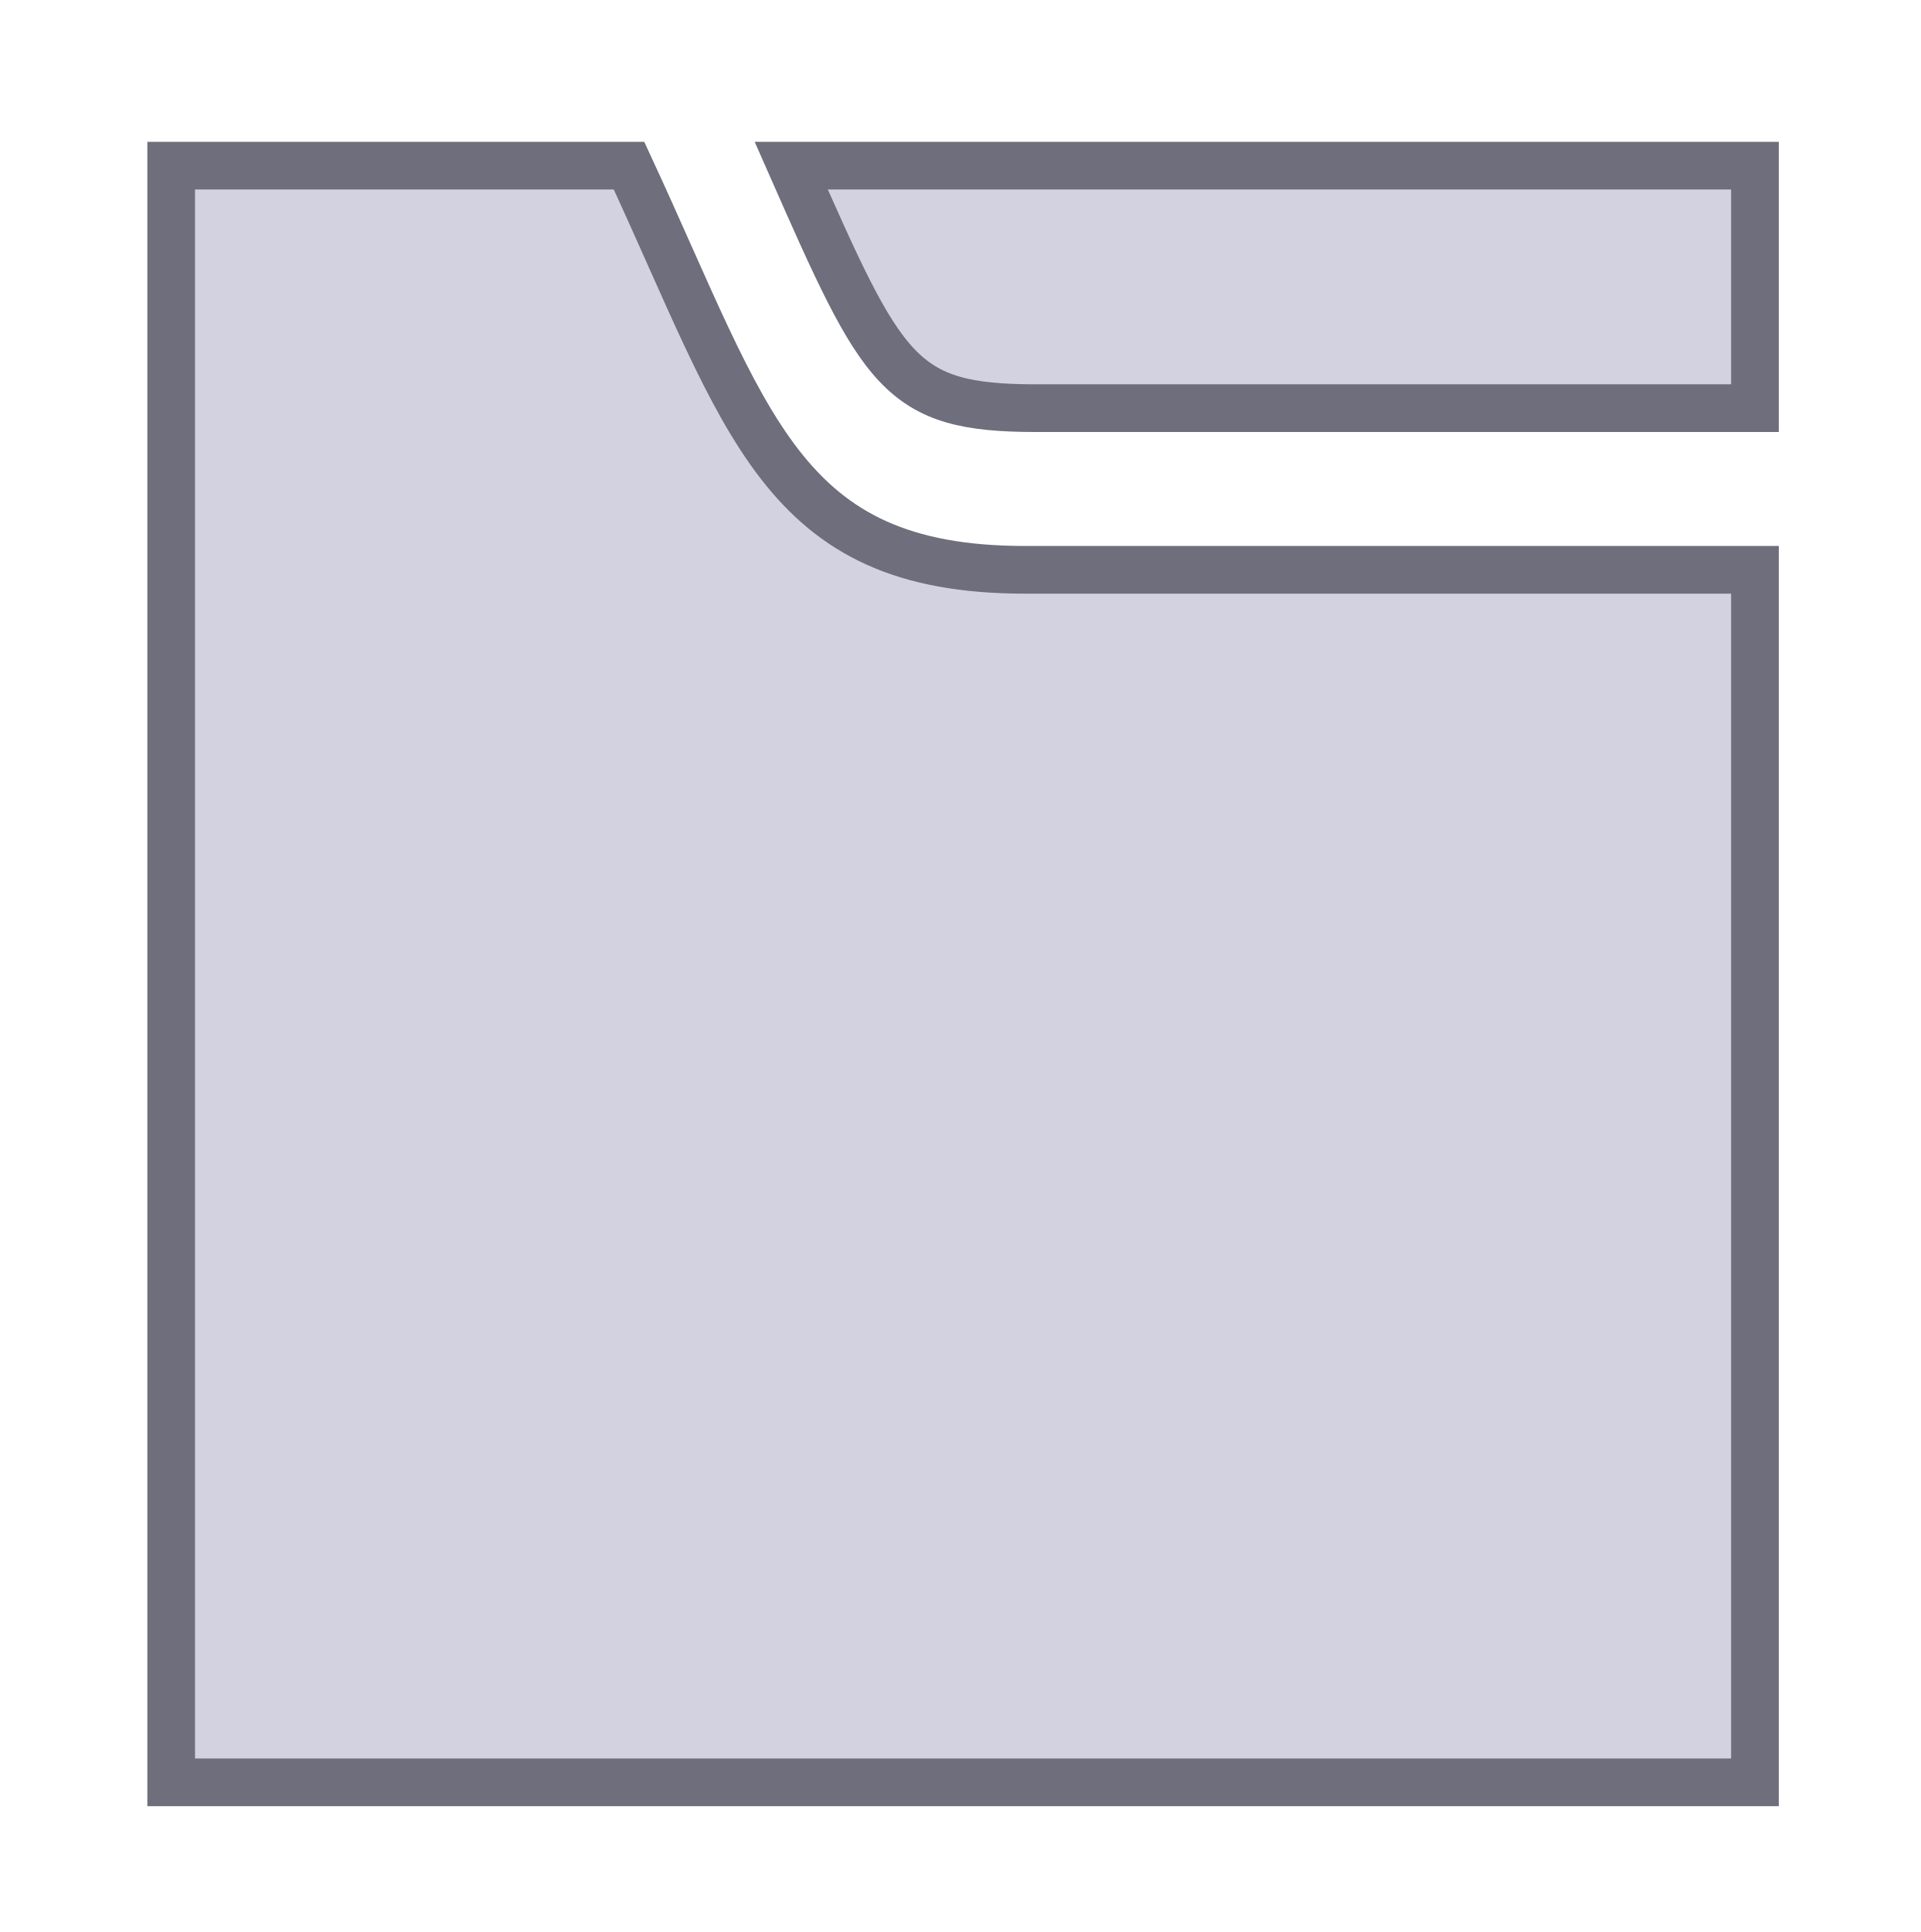
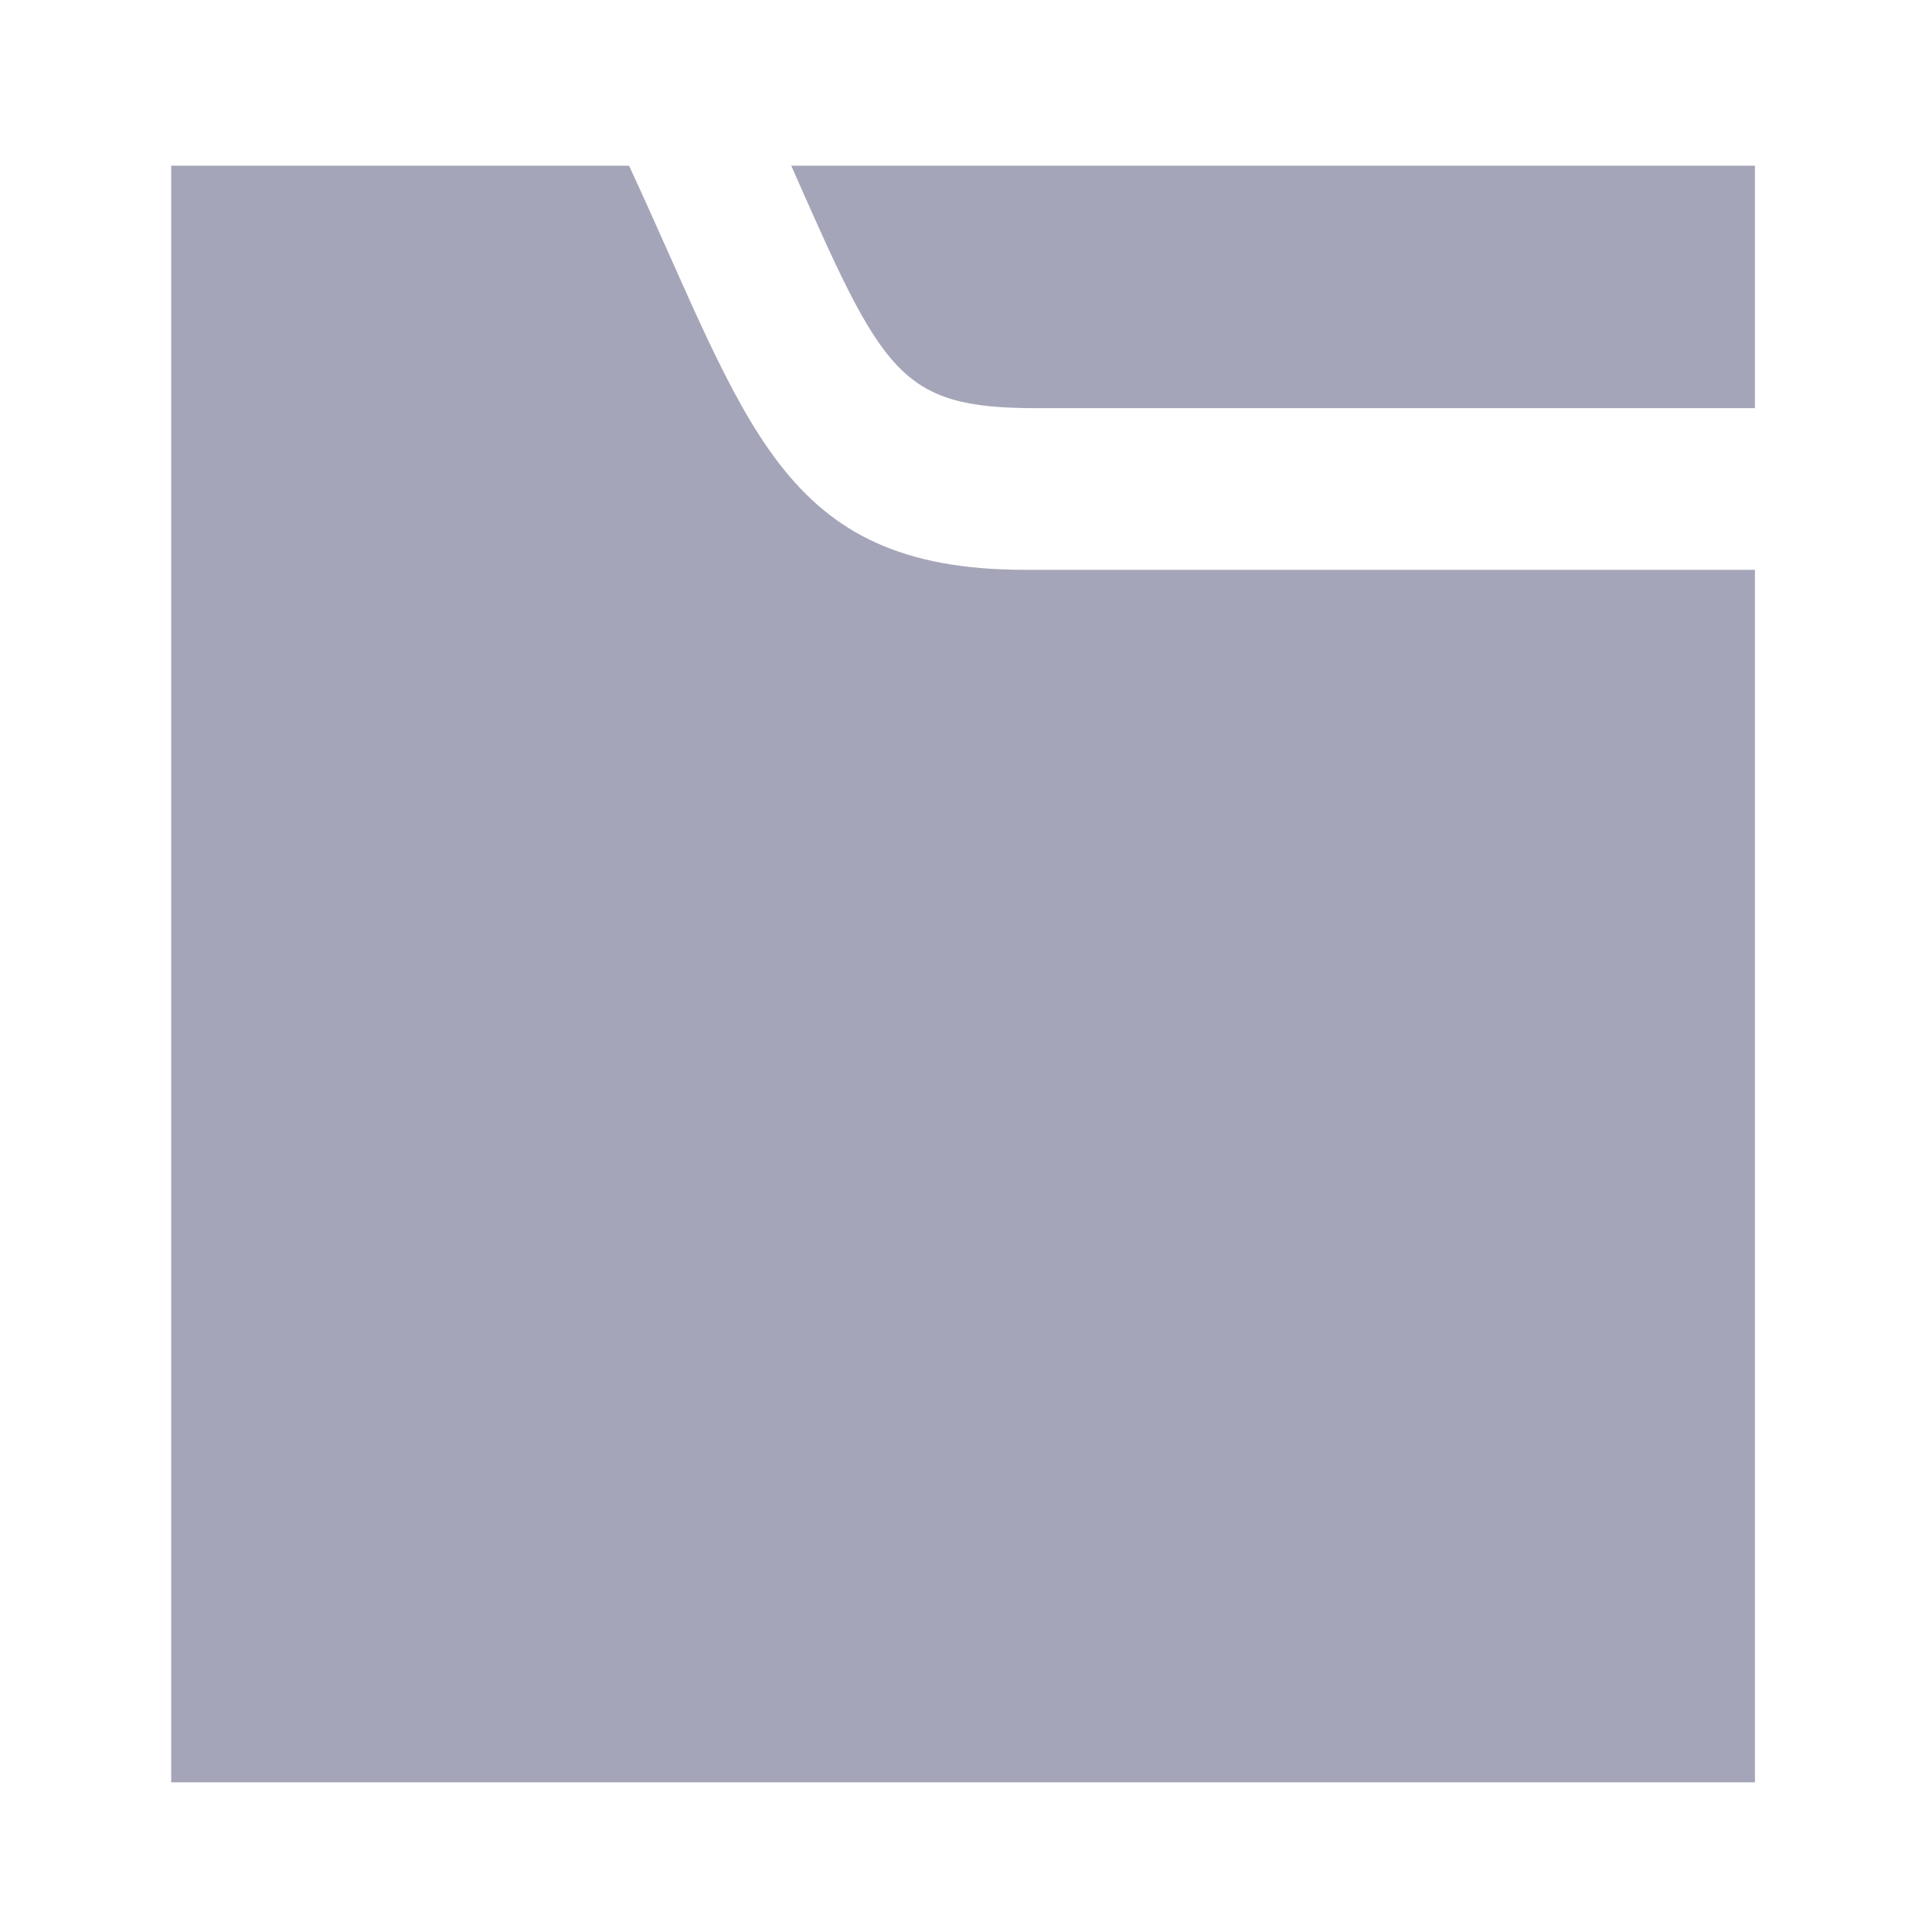
<svg xmlns="http://www.w3.org/2000/svg" data-name="Layer 1" id="Layer_1" viewBox="0 0 60.41 60.759" version="1.1" width="60.41" height="60.759">
  <defs id="defs1">
    <style id="style1">.cls-1{fill:#757575;}.cls-2{fill:#bdbdbd;}.cls-3{fill:#f5f5f5;}</style>
  </defs>
-   <path d="M 55.196,17.92 V 56.052 H 5.384 V 5.21 H 19.784 C 23.545,13.314 24.518,17.92 32.237,17.92 Z M 32.592,12.836 H 55.196 V 5.21 H 24.886 c 2.885,6.543 3.383,7.626 7.706,7.626 z" id="path1" style="fill:#d2d2e1;fill-opacity:1;stroke:#6e6e7d;stroke-width:1.5;stroke-dasharray:none;stroke-opacity:1" />
+   <path d="M 55.196,17.92 V 56.052 H 5.384 V 5.21 H 19.784 C 23.545,13.314 24.518,17.92 32.237,17.92 Z M 32.592,12.836 H 55.196 V 5.21 H 24.886 c 2.885,6.543 3.383,7.626 7.706,7.626 z" id="path1" style="fill:#a5a5b9;fill-opacity:1;stroke:none;stroke-width:1.5;stroke-dasharray:none;stroke-opacity:1" />
</svg>
